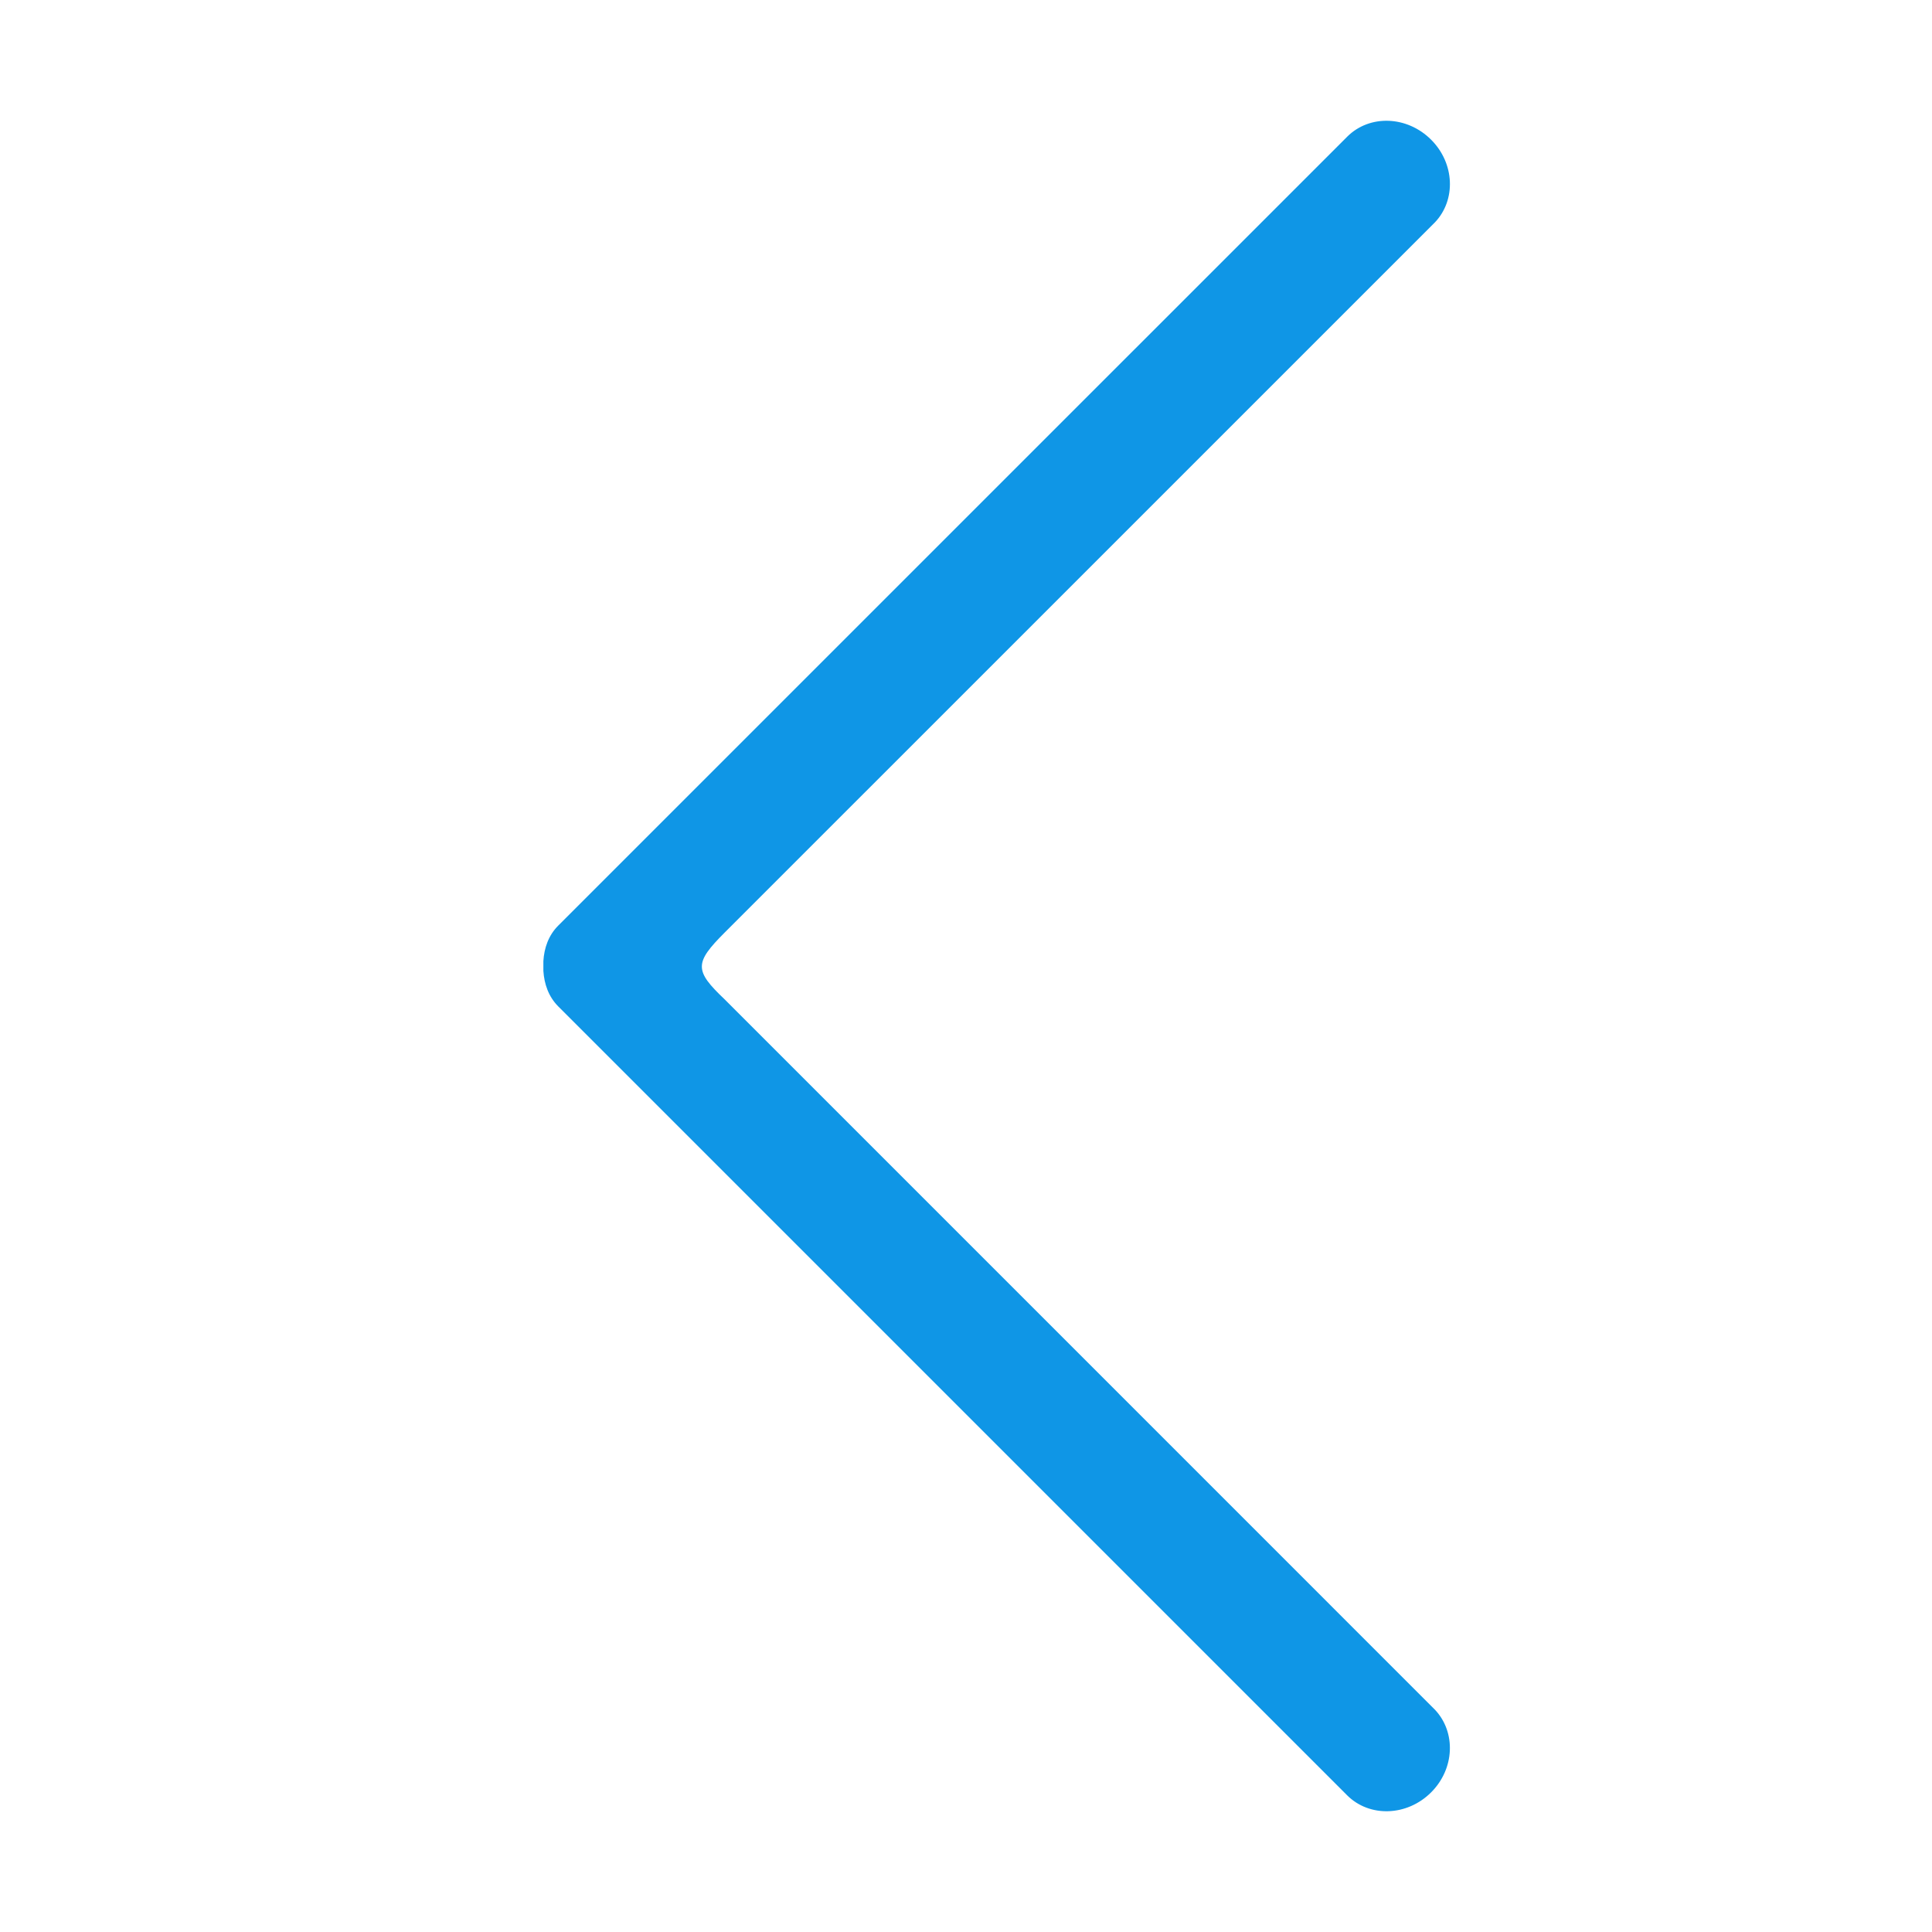
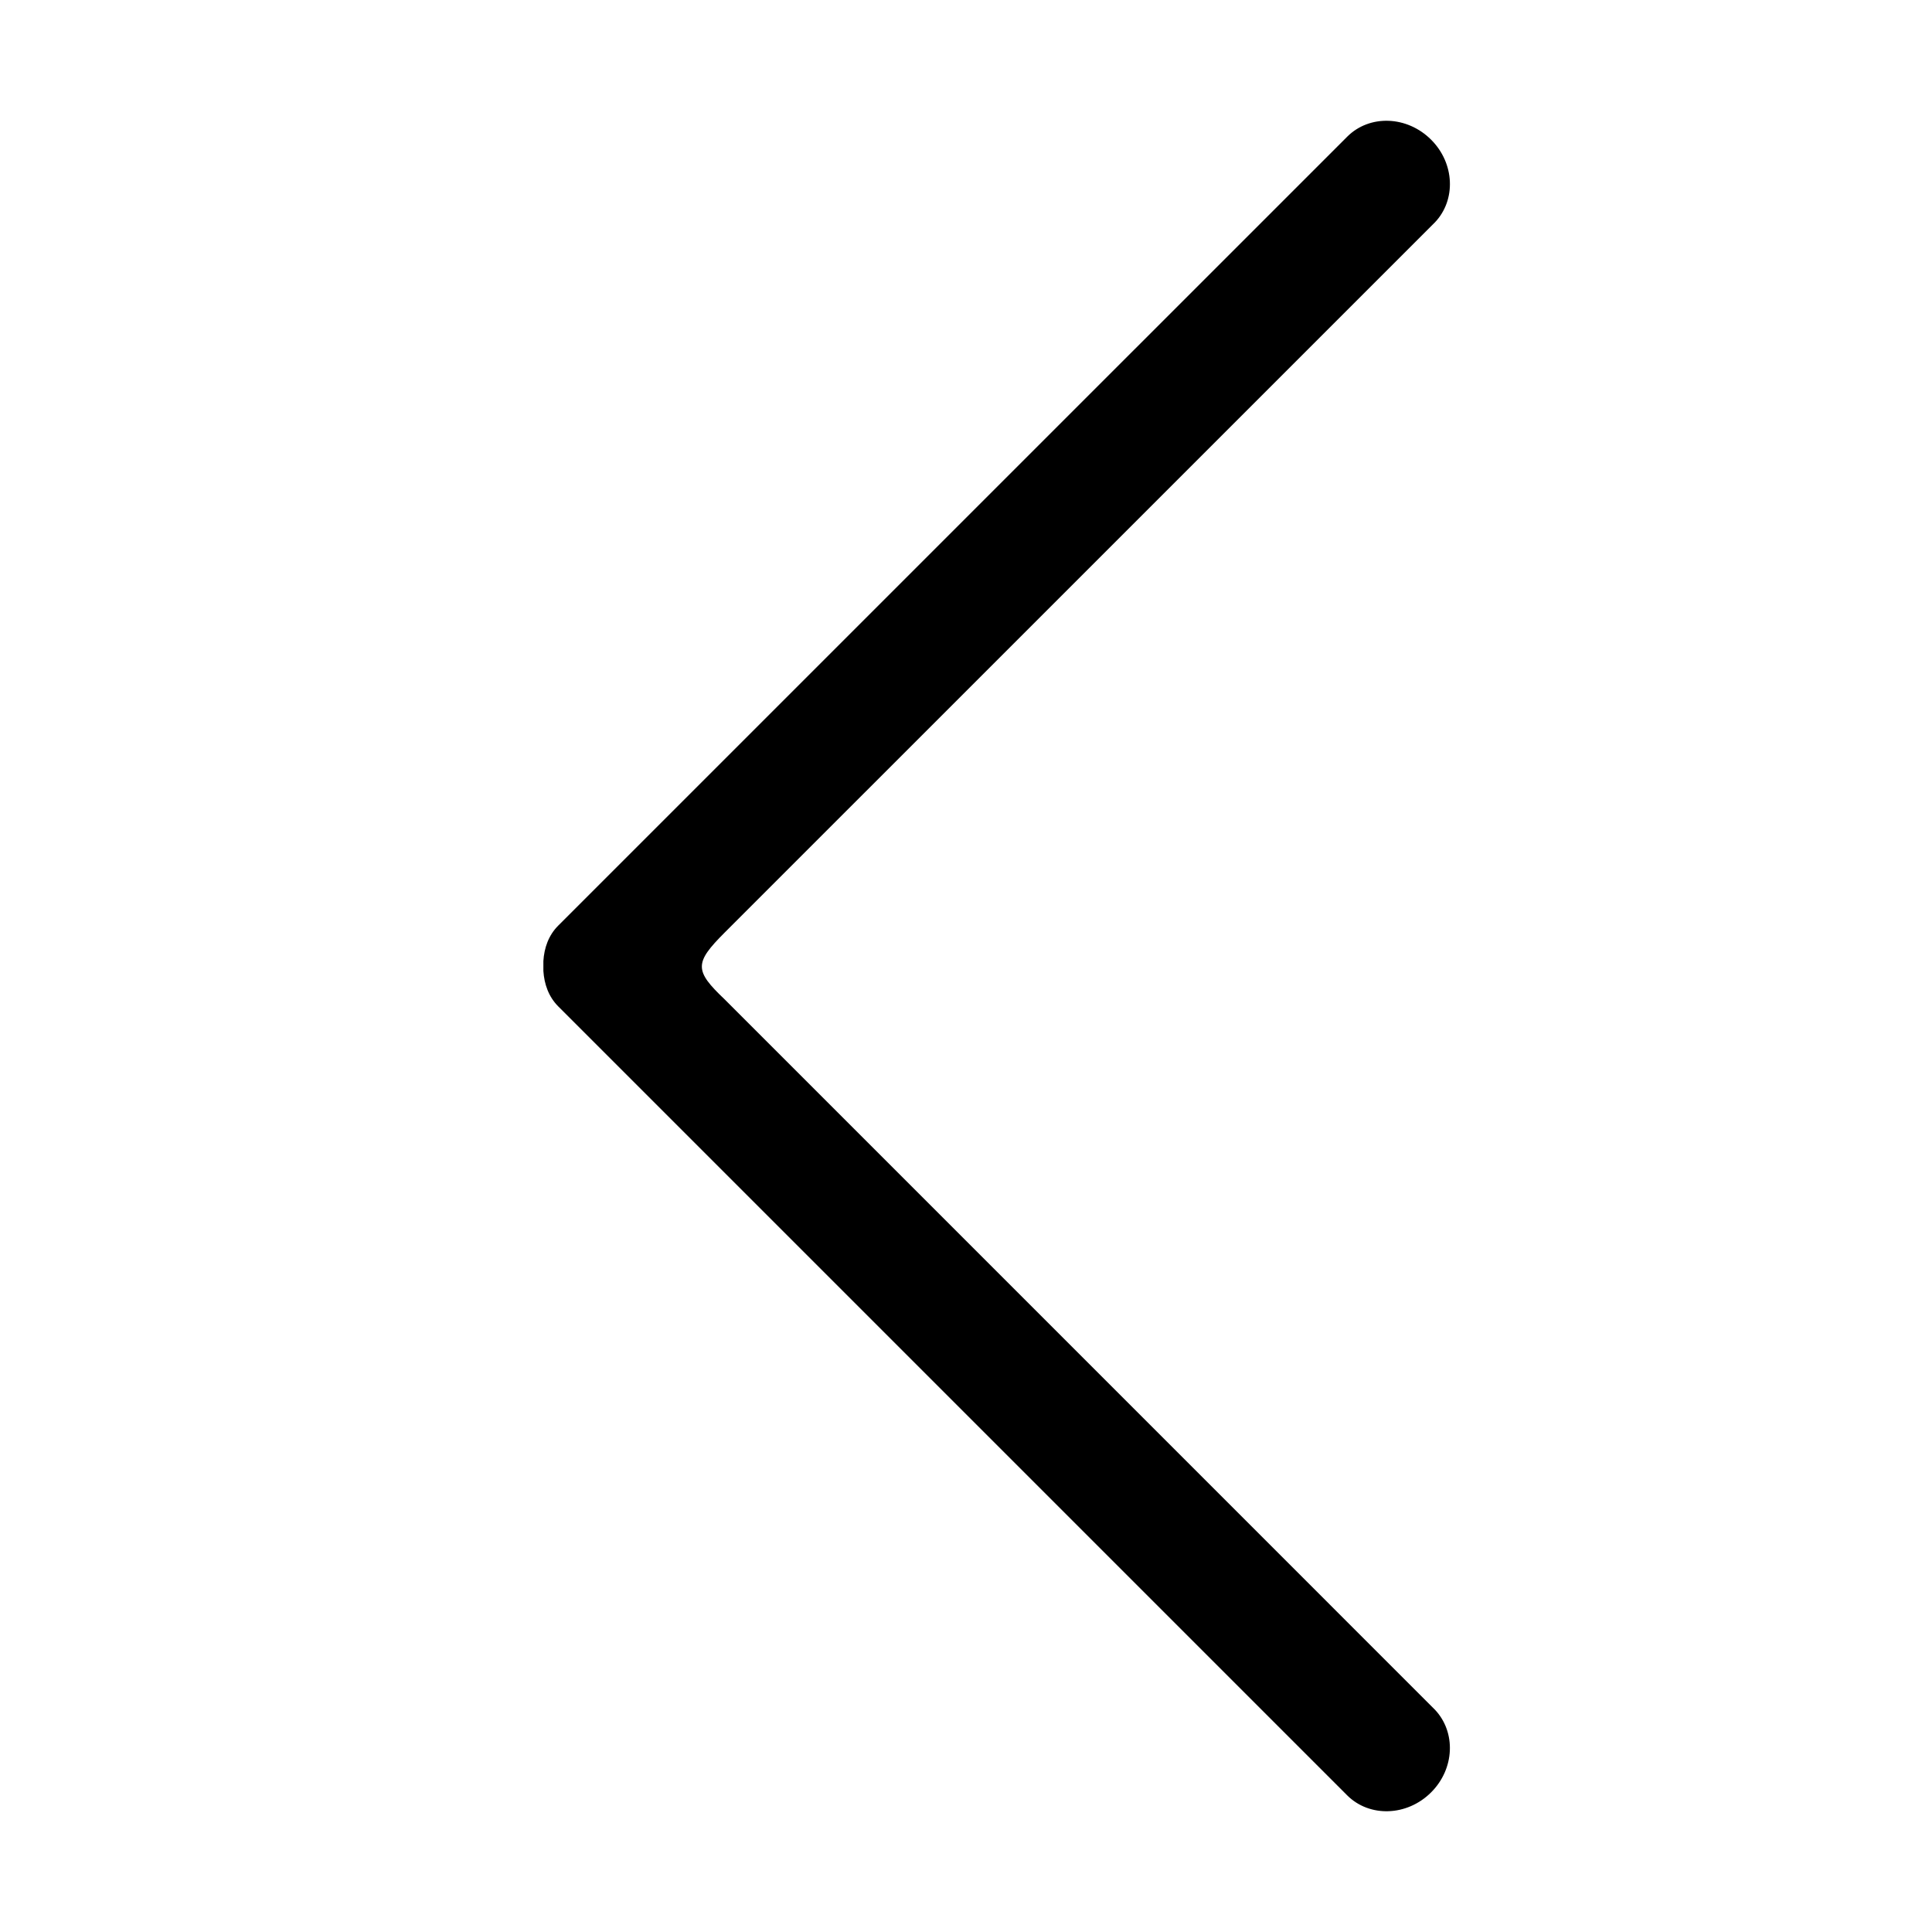
<svg xmlns="http://www.w3.org/2000/svg" t="1571649076813" class="icon" viewBox="0 0 1024 1024" version="1.1" p-id="1012" width="200" height="200">
  <defs>
    <style type="text/css" />
  </defs>
  <path d="M877.216 491.808" p-id="1013" fill="#0F96E6" />
-   <path d="M758.528 949.984c12.512-12.512 13.248-31.872 2.048-43.776L384.096 529.696c-16.16-15.328-16.096-19.328 0-35.424L760.576 117.824c11.232-11.872 10.464-31.264-2.048-43.776-12.736-12.736-32.608-13.44-44.448-1.632L295.872 490.592C290.72 495.744 288.416 502.464 288 509.376l0 5.248c0.448 6.944 2.752 13.632 7.872 18.784l418.176 418.176C725.92 963.392 745.824 962.688 758.528 949.984z" p-id="1014" fill="#0F96E6" />
+   <path d="M758.528 949.984c12.512-12.512 13.248-31.872 2.048-43.776L384.096 529.696c-16.16-15.328-16.096-19.328 0-35.424L760.576 117.824c11.232-11.872 10.464-31.264-2.048-43.776-12.736-12.736-32.608-13.44-44.448-1.632L295.872 490.592C290.72 495.744 288.416 502.464 288 509.376l0 5.248c0.448 6.944 2.752 13.632 7.872 18.784l418.176 418.176C725.92 963.392 745.824 962.688 758.528 949.984z" p-id="1014" fill="#000" />
</svg>
